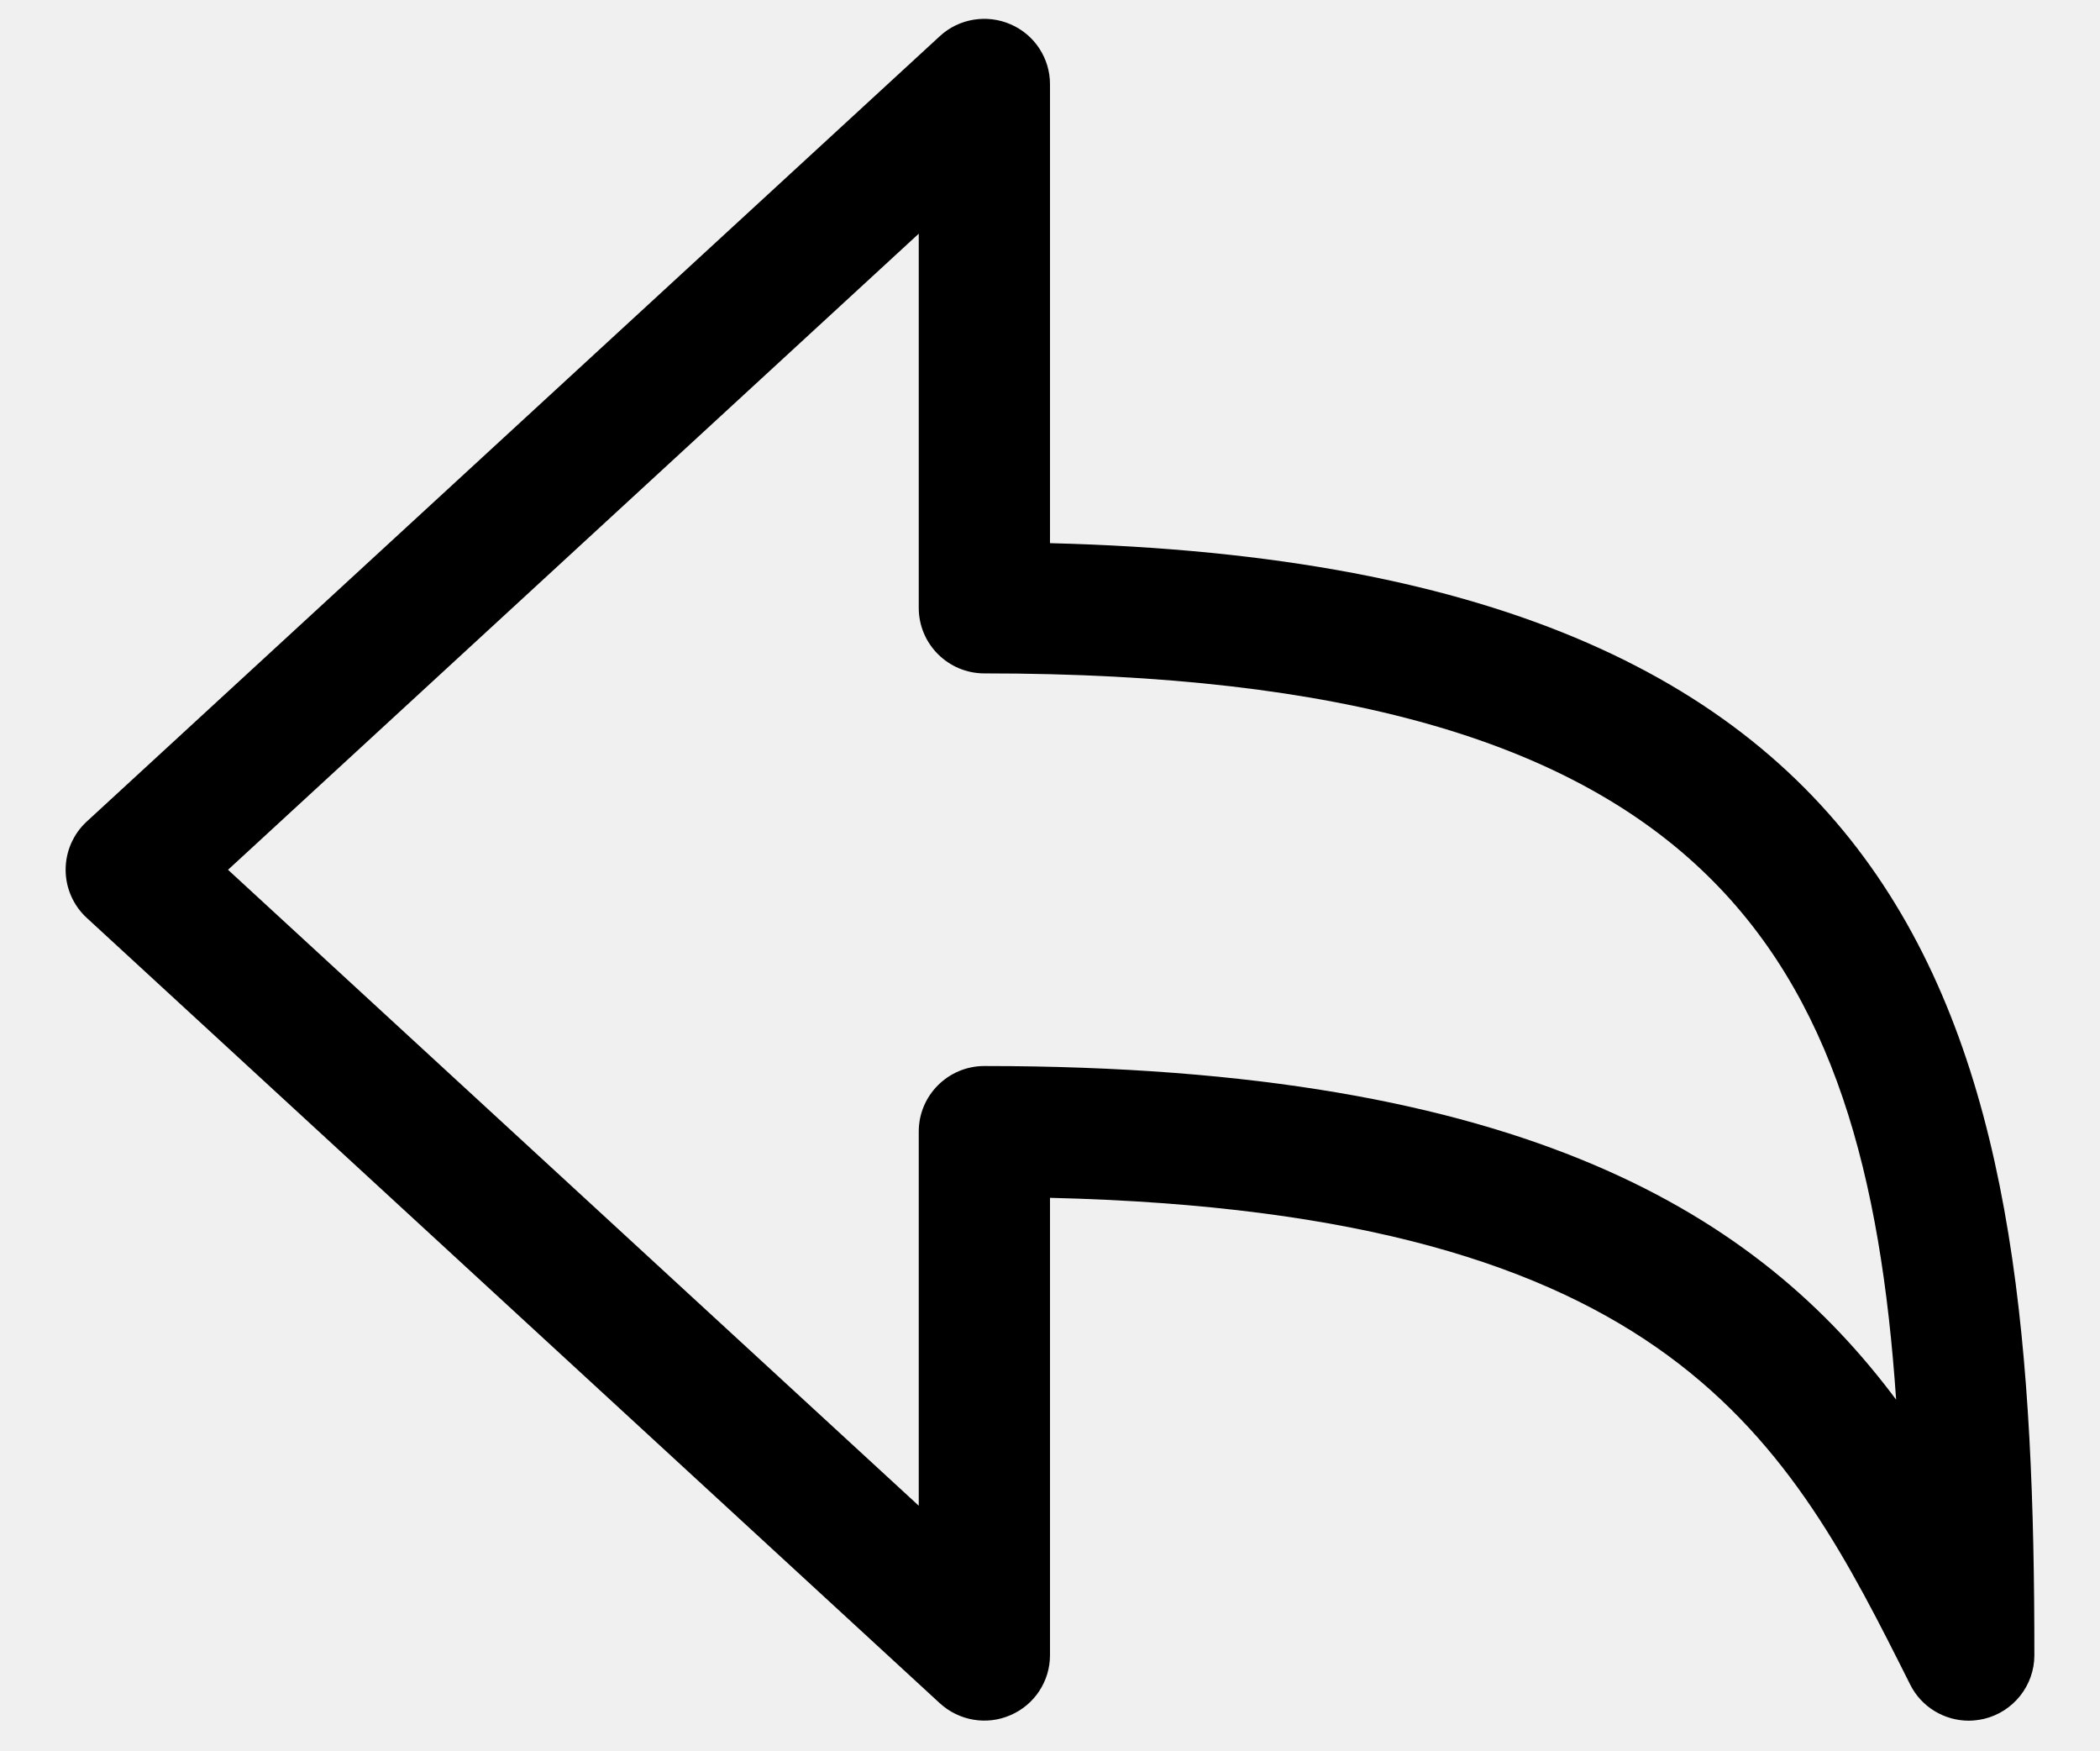
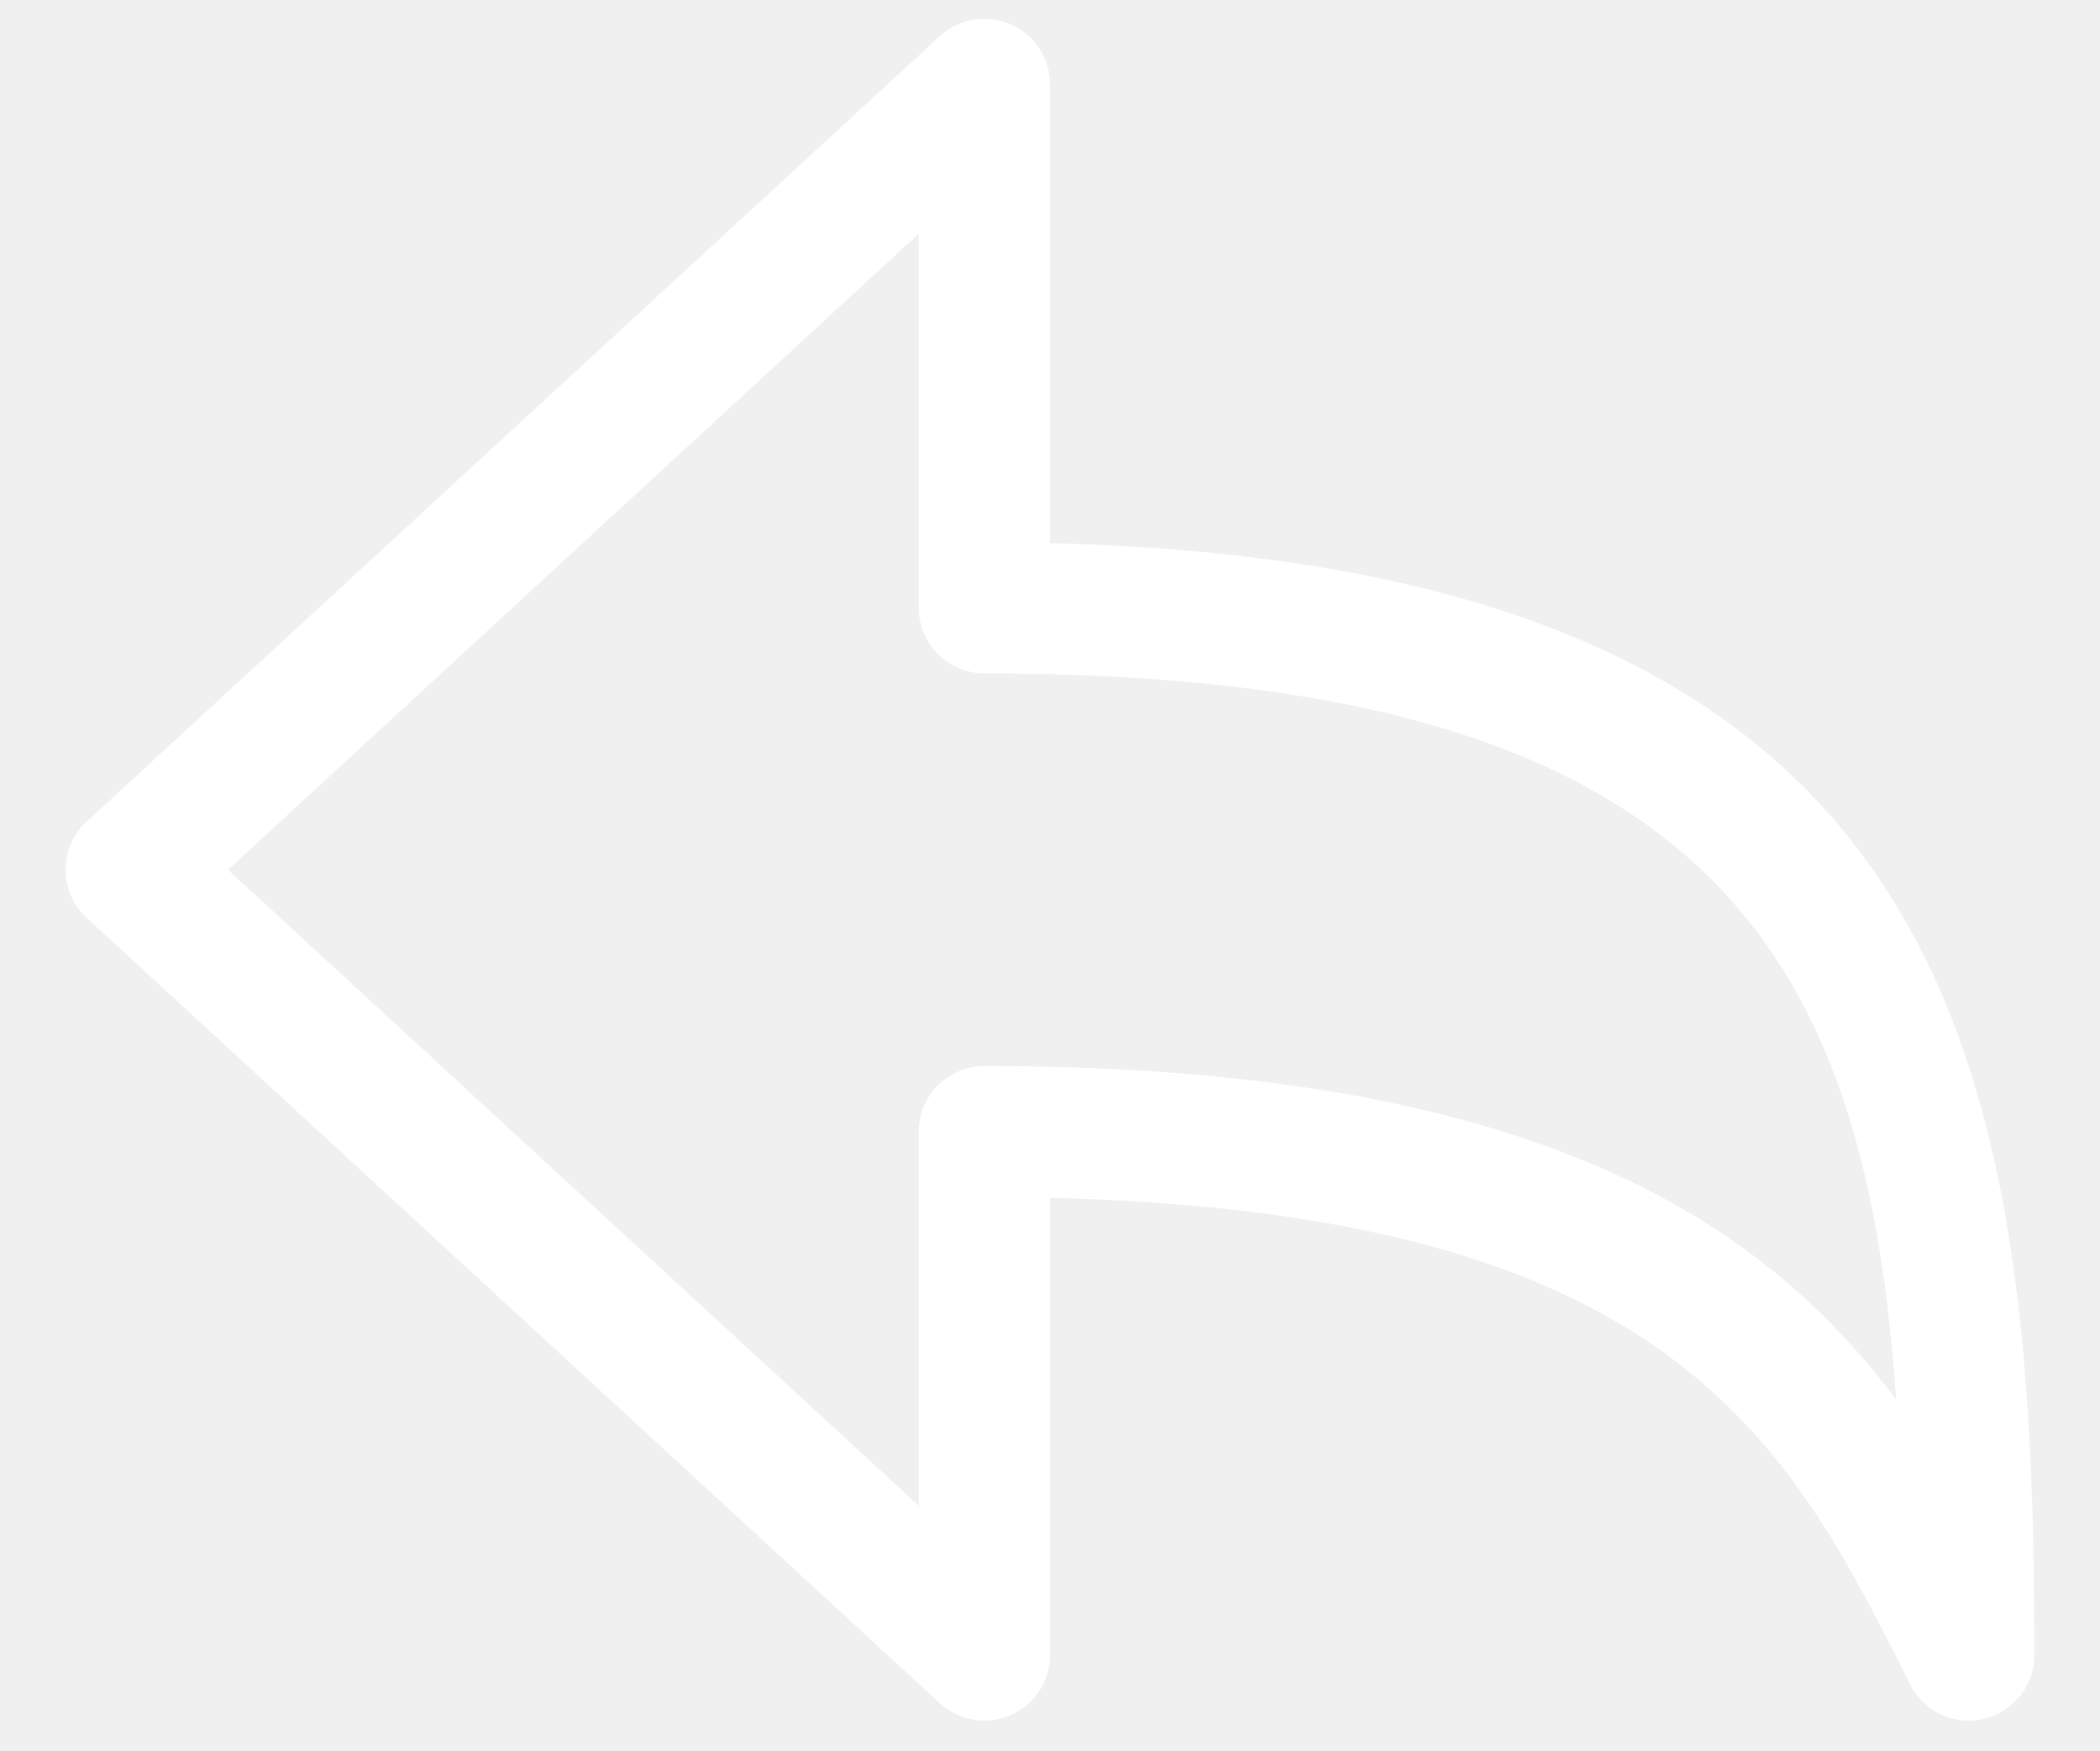
- <svg xmlns="http://www.w3.org/2000/svg" width="12" height="10" viewBox="0 0 12 10" fill="#000000">
-   <path d="M11.25 9.83C11.111 9.83 10.979 9.752 10.915 9.623C10.22 8.238 9.563 6.928 6 6.843V9.456C6 9.604 5.912 9.739 5.775 9.798C5.639 9.858 5.48 9.831 5.37 9.73L0.495 5.243C0.419 5.173 0.375 5.073 0.375 4.969C0.375 4.864 0.419 4.764 0.495 4.694L5.37 0.207C5.48 0.105 5.64 0.08 5.775 0.139C5.912 0.198 6 0.333 6 0.481V3.103C11.194 3.232 11.625 6.058 11.625 9.456C11.625 9.629 11.505 9.78 11.336 9.82C11.307 9.826 11.279 9.83 11.25 9.83ZM1.303 4.969L5.25 8.602V6.464C5.25 6.258 5.418 6.09 5.625 6.09C8.735 6.09 10.058 6.956 10.835 7.996C10.66 5.444 9.768 3.847 5.625 3.847C5.418 3.847 5.25 3.679 5.25 3.473V1.335L1.303 4.969Z" fill="#000000" />
+ <svg xmlns="http://www.w3.org/2000/svg" width="12" height="10" viewBox="0 0 12 10" fill="#ffffff">
+   <path d="M11.25 9.83C11.111 9.83 10.979 9.752 10.915 9.623C10.22 8.238 9.563 6.928 6 6.843V9.456C6 9.604 5.912 9.739 5.775 9.798C5.639 9.858 5.48 9.831 5.37 9.73L0.495 5.243C0.419 5.173 0.375 5.073 0.375 4.969C0.375 4.864 0.419 4.764 0.495 4.694L5.37 0.207C5.48 0.105 5.64 0.08 5.775 0.139C5.912 0.198 6 0.333 6 0.481V3.103C11.194 3.232 11.625 6.058 11.625 9.456C11.625 9.629 11.505 9.78 11.336 9.82C11.307 9.826 11.279 9.83 11.25 9.83ZM1.303 4.969L5.25 8.602V6.464C5.25 6.258 5.418 6.09 5.625 6.09C8.735 6.09 10.058 6.956 10.835 7.996C10.66 5.444 9.768 3.847 5.625 3.847C5.418 3.847 5.25 3.679 5.25 3.473V1.335L1.303 4.969Z" fill="#ffffff" />
</svg>
